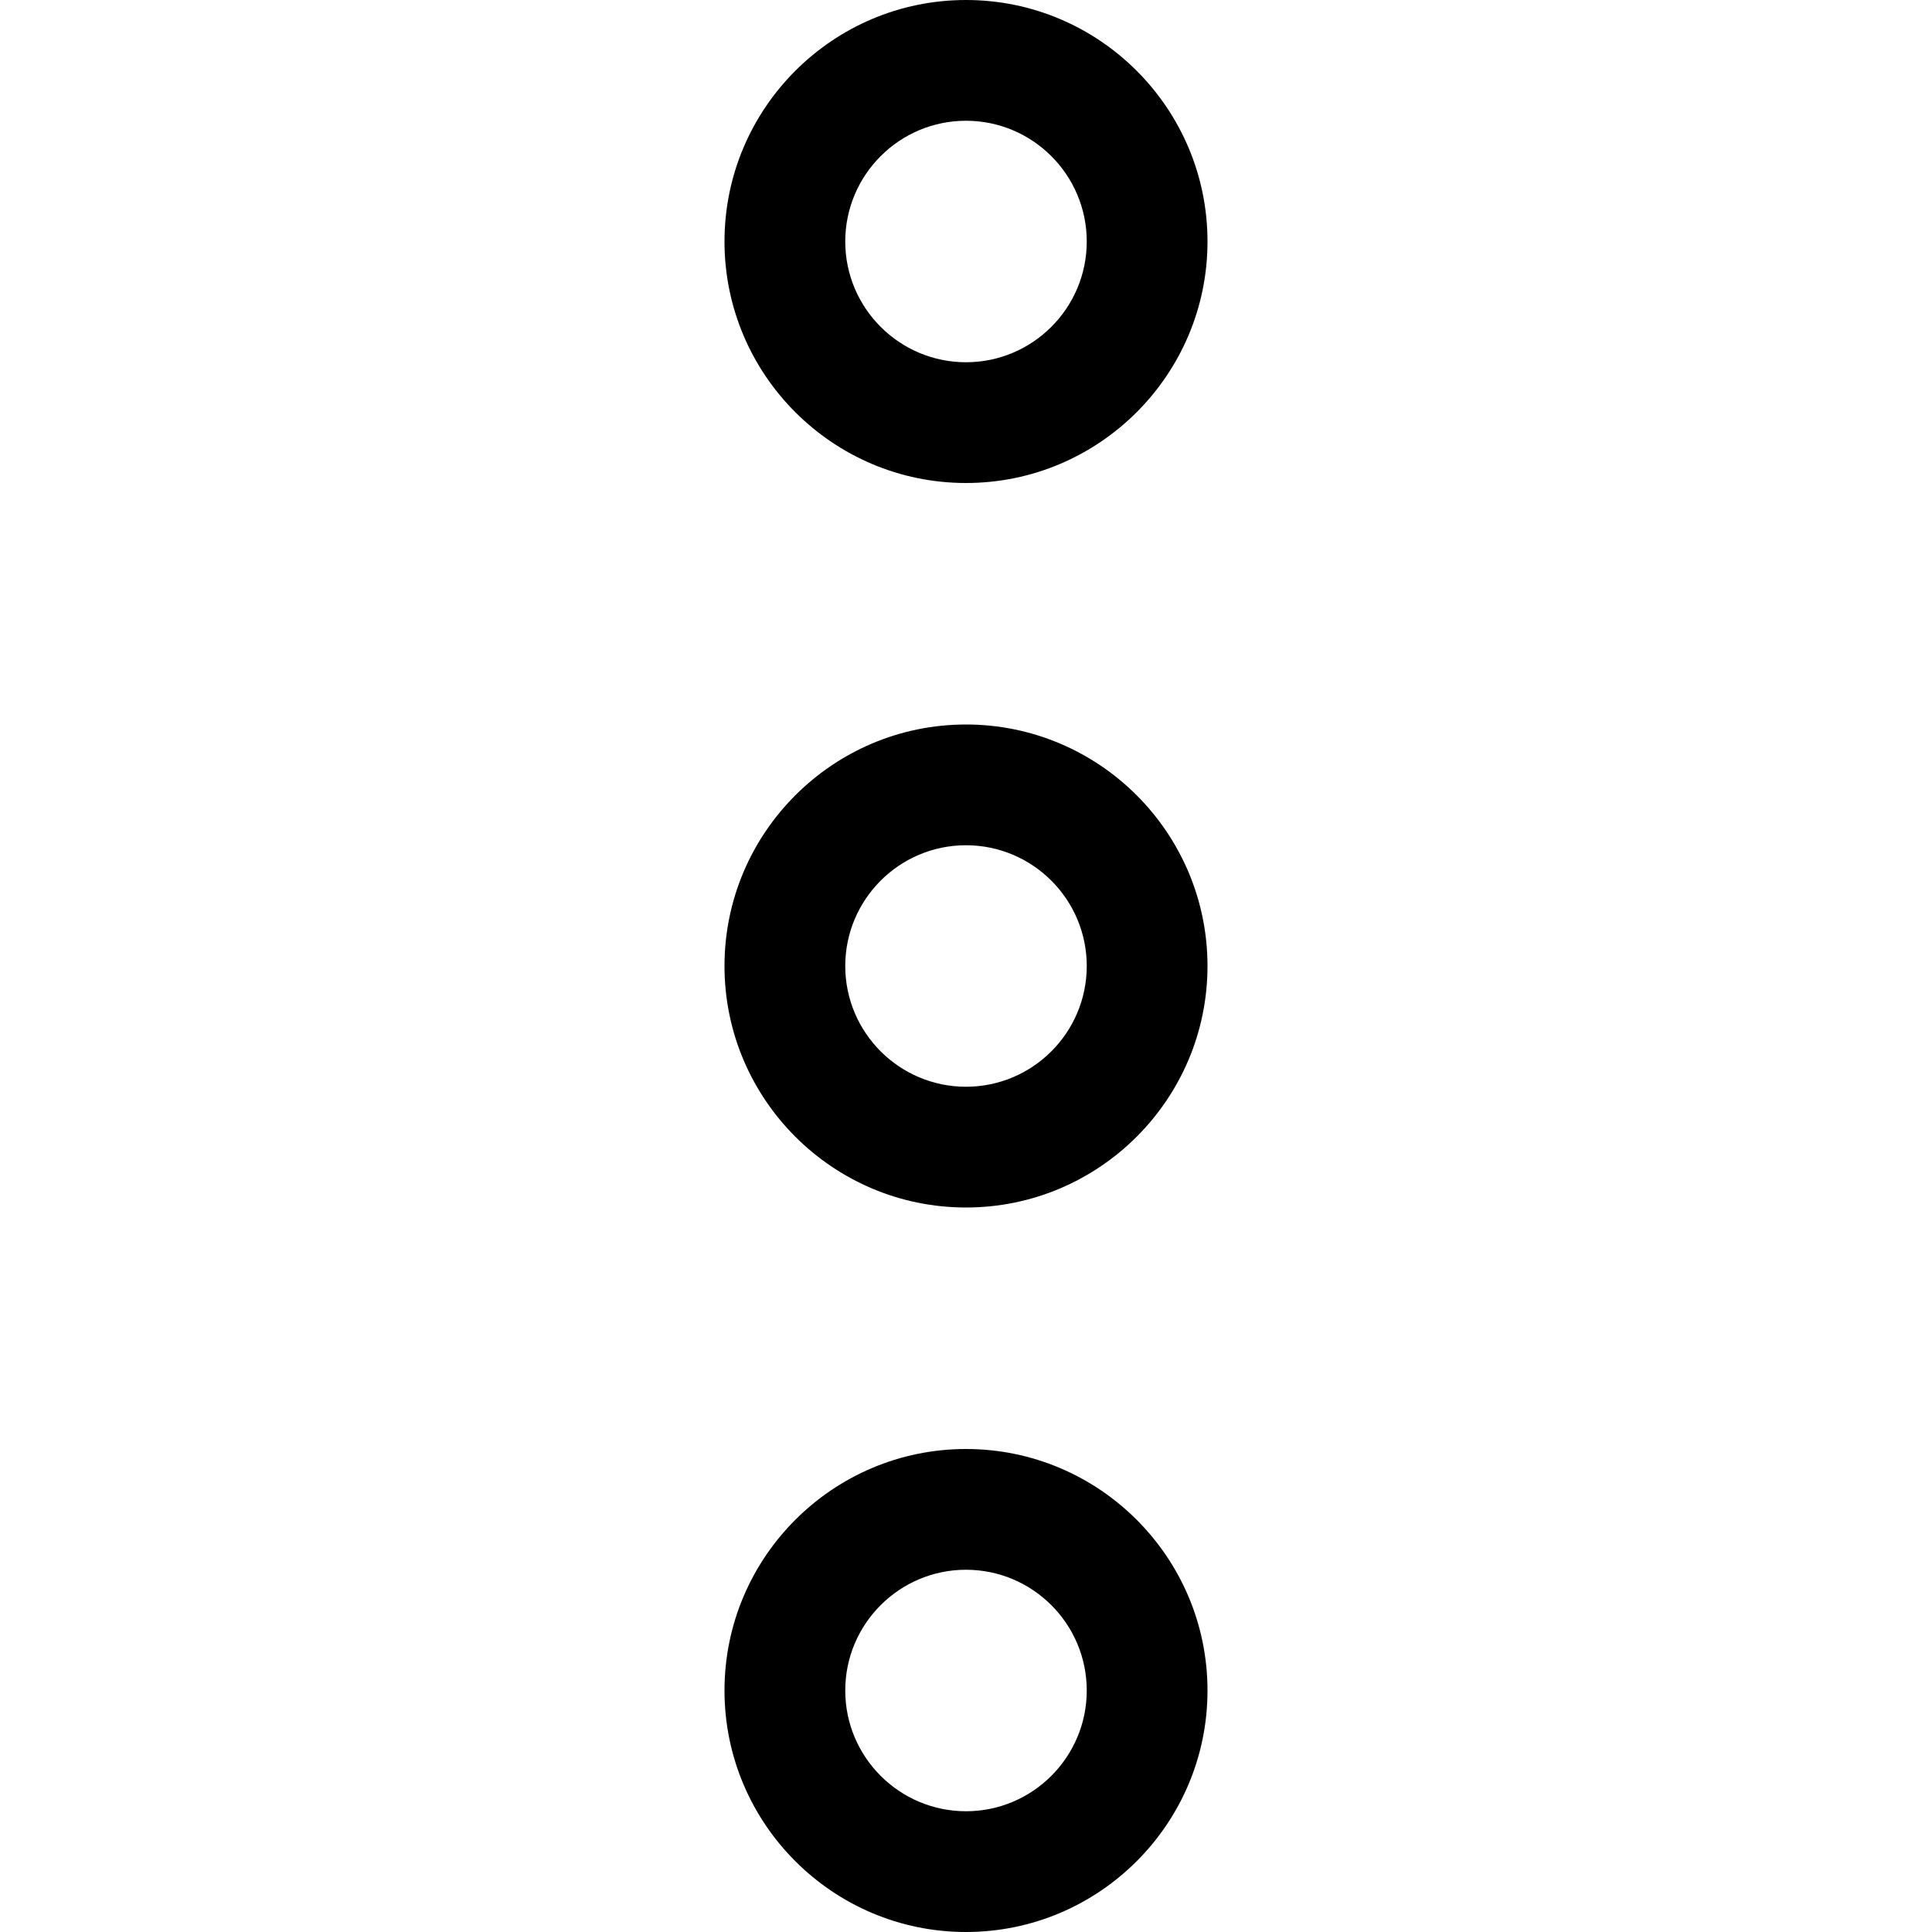
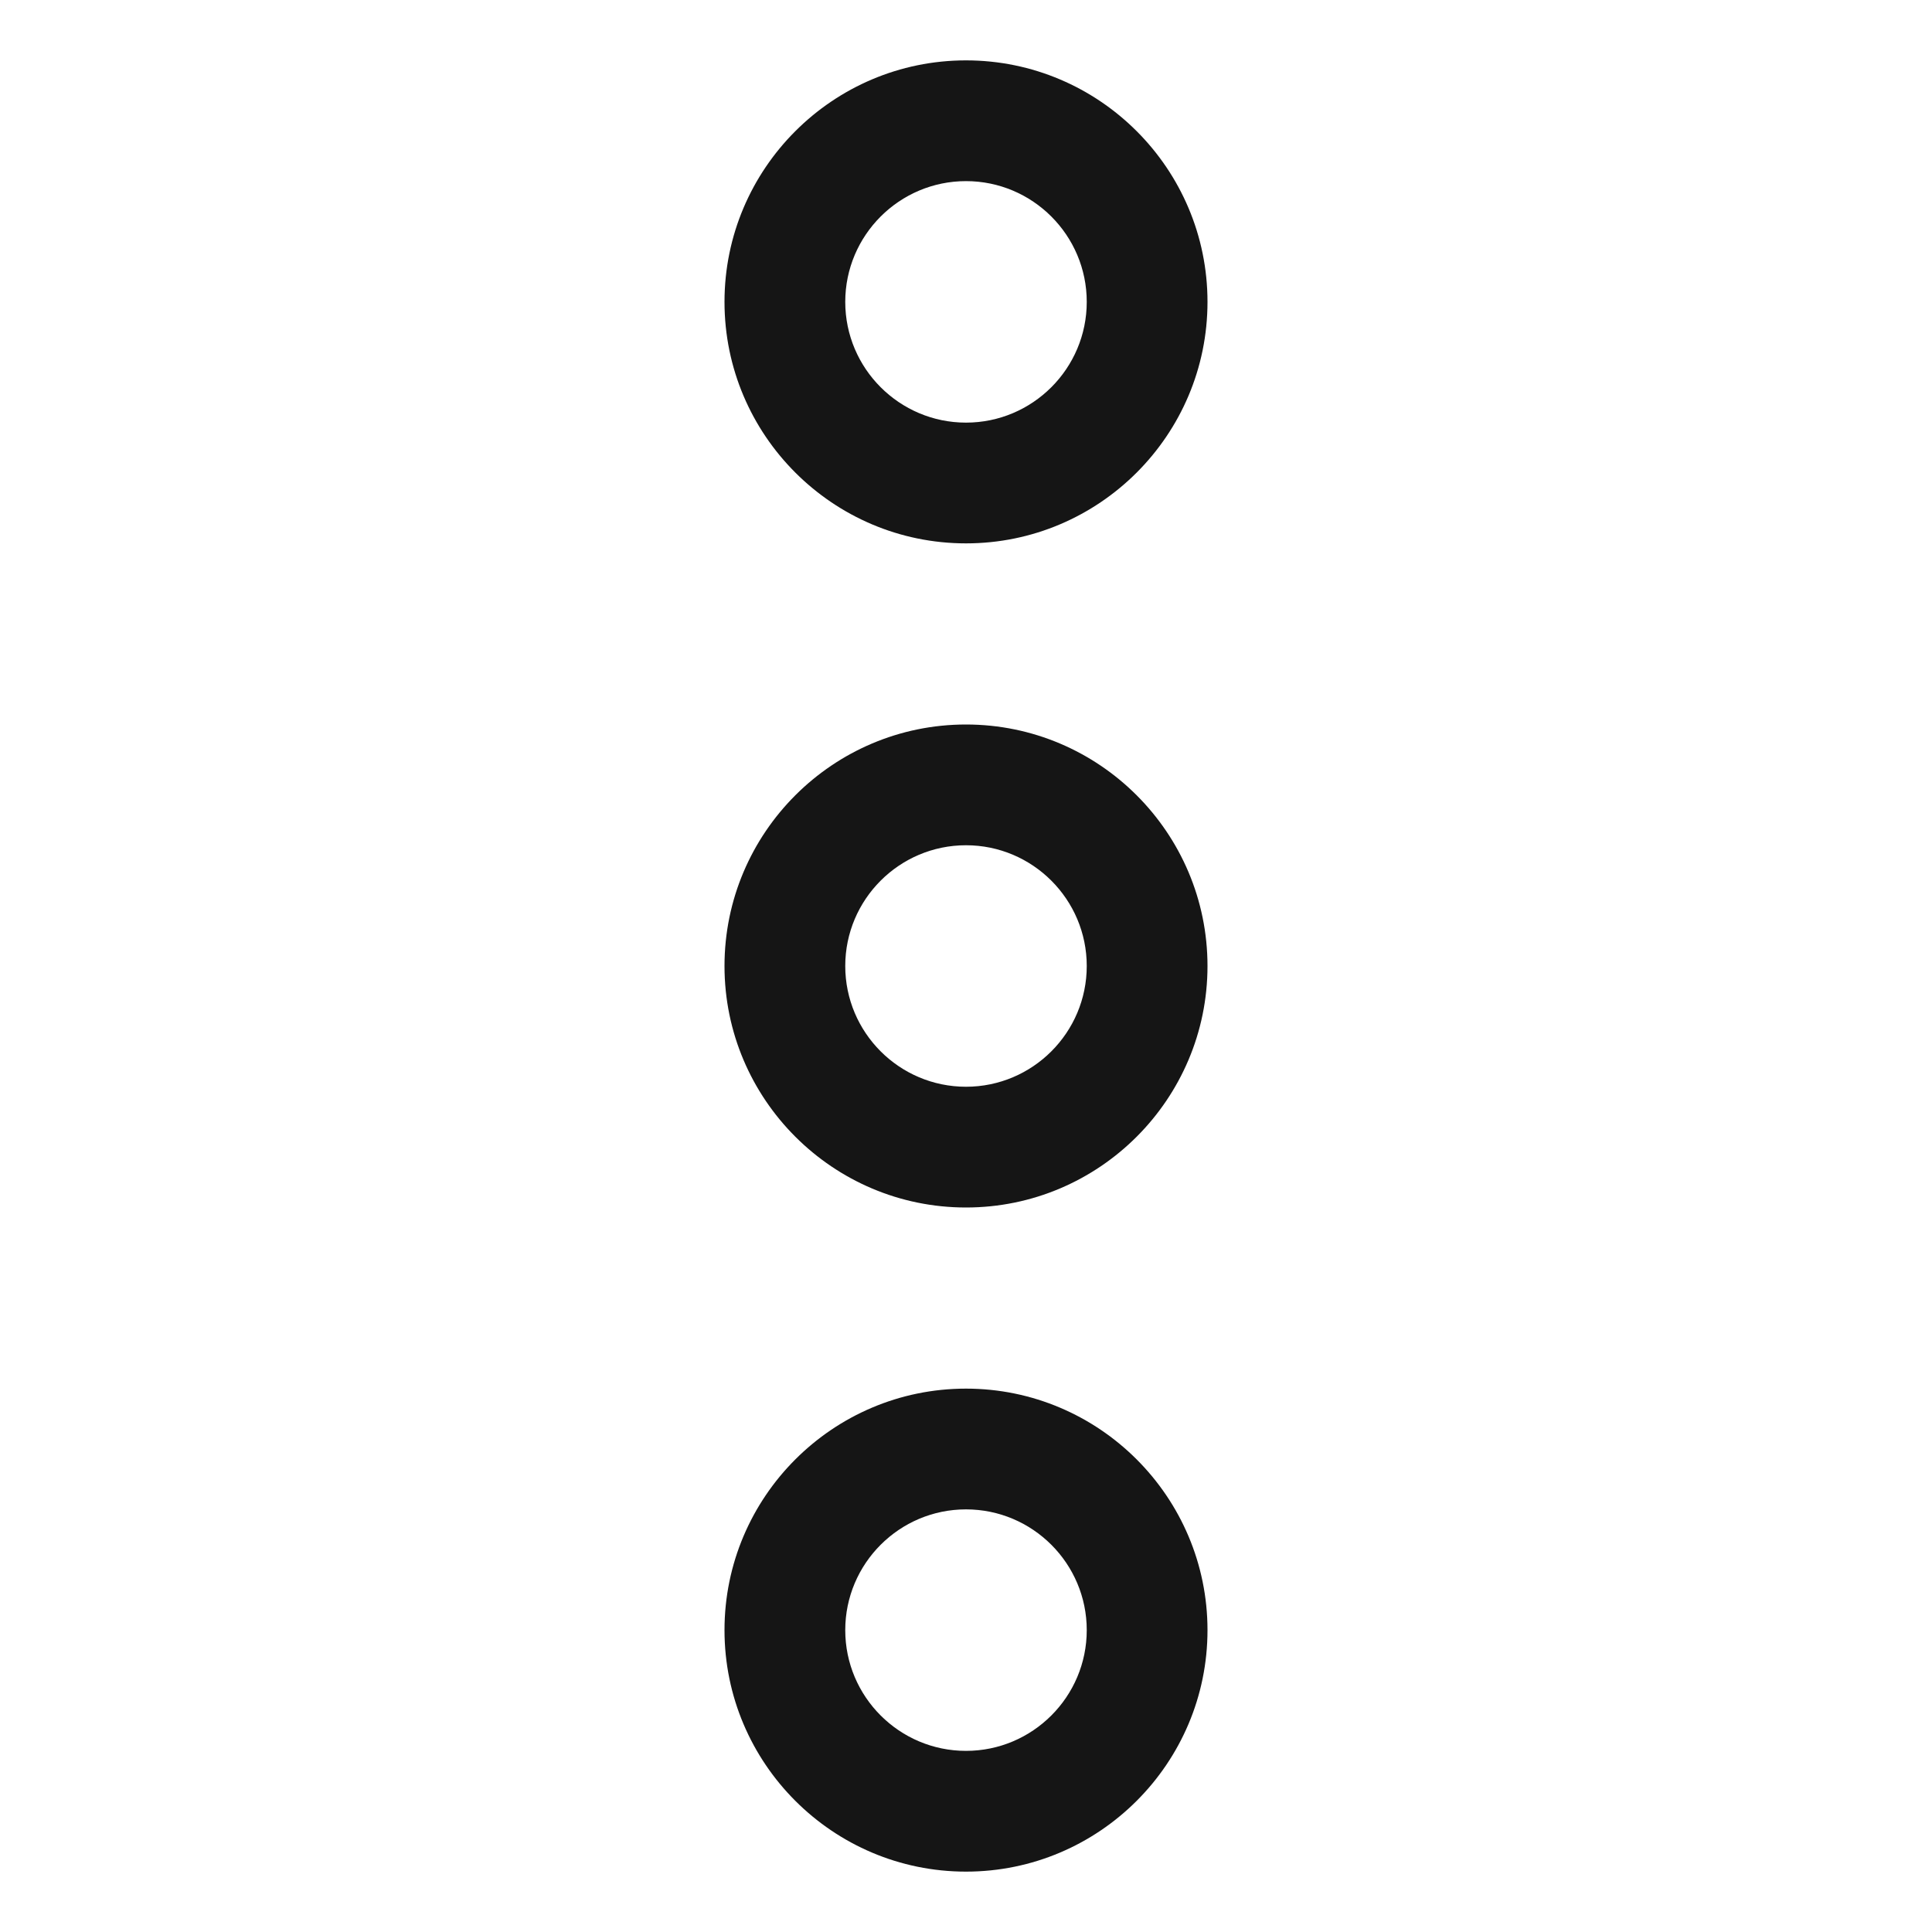
- <svg xmlns="http://www.w3.org/2000/svg" viewBox="0 0 32 32">
-   <path d="M16 12c-2.206 0-4 1.794-4 4s1.794 4 4 4 4-1.794 4-4-1.794-4-4-4Zm0 6c-1.103 0-2-.897-2-2s.897-2 2-2 2 .897 2 2-.897 2-2 2Zm0 6c-2.206 0-4 1.794-4 4s1.794 4 4 4 4-1.794 4-4-1.794-4-4-4Zm0 6c-1.103 0-2-.897-2-2s.897-2 2-2 2 .897 2 2-.897 2-2 2Zm0-22c2.206 0 4-1.794 4-4s-1.794-4-4-4-4 1.794-4 4 1.794 4 4 4Zm0-6c1.103 0 2 .897 2 2s-.897 2-2 2-2-.897-2-2 .897-2 2-2Z" />
+ <svg xmlns="http://www.w3.org/2000/svg" width="32" height="32" viewBox="0 0 32 32">
+   <defs>
+     <style>.uuid-5813cf77-633f-42a3-a9b5-92114ac2a936{fill:none;}.uuid-7703df6a-739c-40bf-87ac-05f0336983ab{fill:#151515;}</style>
+   </defs>
+   <g id="uuid-f730b163-1cca-4cbd-87f4-cae6e00a1a43">
+     <rect class="uuid-5813cf77-633f-42a3-a9b5-92114ac2a936" width="32" height="32" />
+   </g>
+   <g id="uuid-2128bdcc-e615-4749-bc85-878b40209c65">
+     <path class="uuid-7703df6a-739c-40bf-87ac-05f0336983ab" d="M16,9c2.206,0,4-1.794,4-4s-1.794-4-4-4-4,1.794-4,4,1.794,4,4,4ZM16,3c1.103,0,2,.897,2,2s-.897,2-2,2-2-.897-2-2,.897-2,2-2Z" />
+     <path class="uuid-7703df6a-739c-40bf-87ac-05f0336983ab" d="M16,12c-2.206,0-4,1.794-4,4s1.794,4,4,4,4-1.794,4-4-1.794-4-4-4ZM16,18c-1.103,0-2-.897-2-2s.897-2,2-2,2,.897,2,2-.897,2-2,2Z" />
+     <path class="uuid-7703df6a-739c-40bf-87ac-05f0336983ab" d="M16,23c-2.206,0-4,1.794-4,4s1.794,4,4,4,4-1.794,4-4-1.794-4-4-4ZM16,29c-1.103,0-2-.897-2-2s.897-2,2-2,2,.897,2,2-.897,2-2,2Z" />
+   </g>
</svg>
